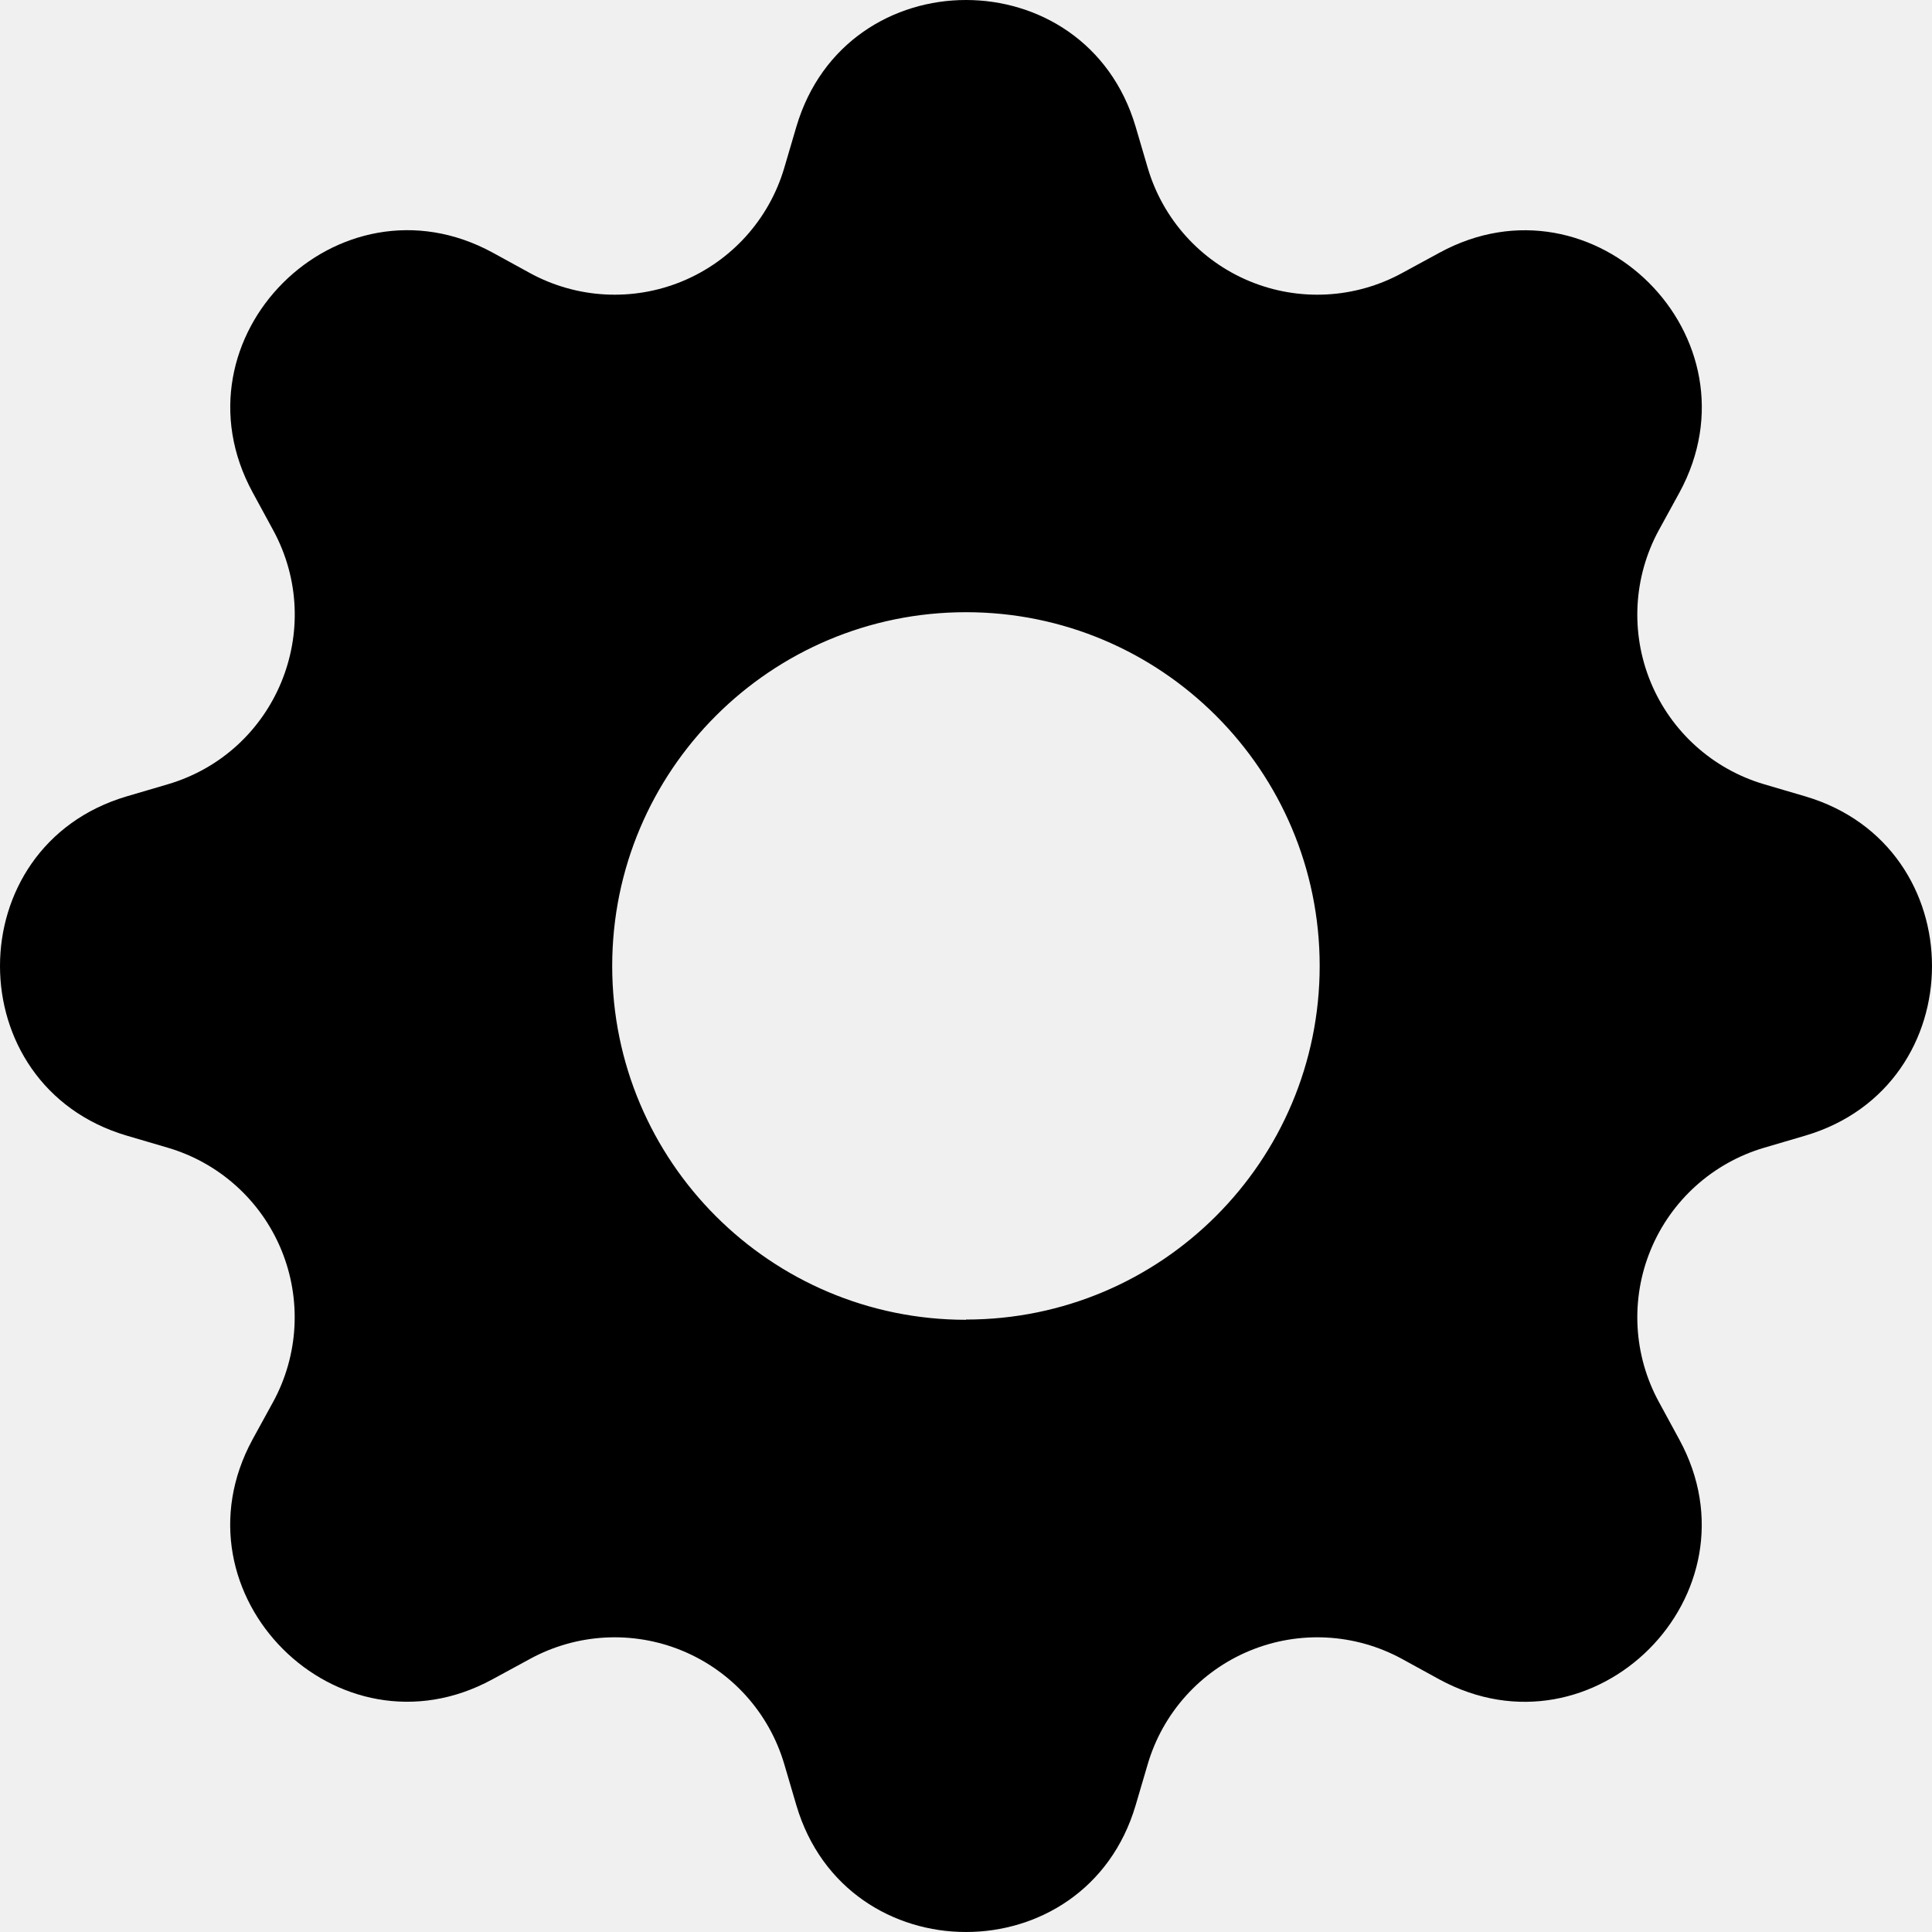
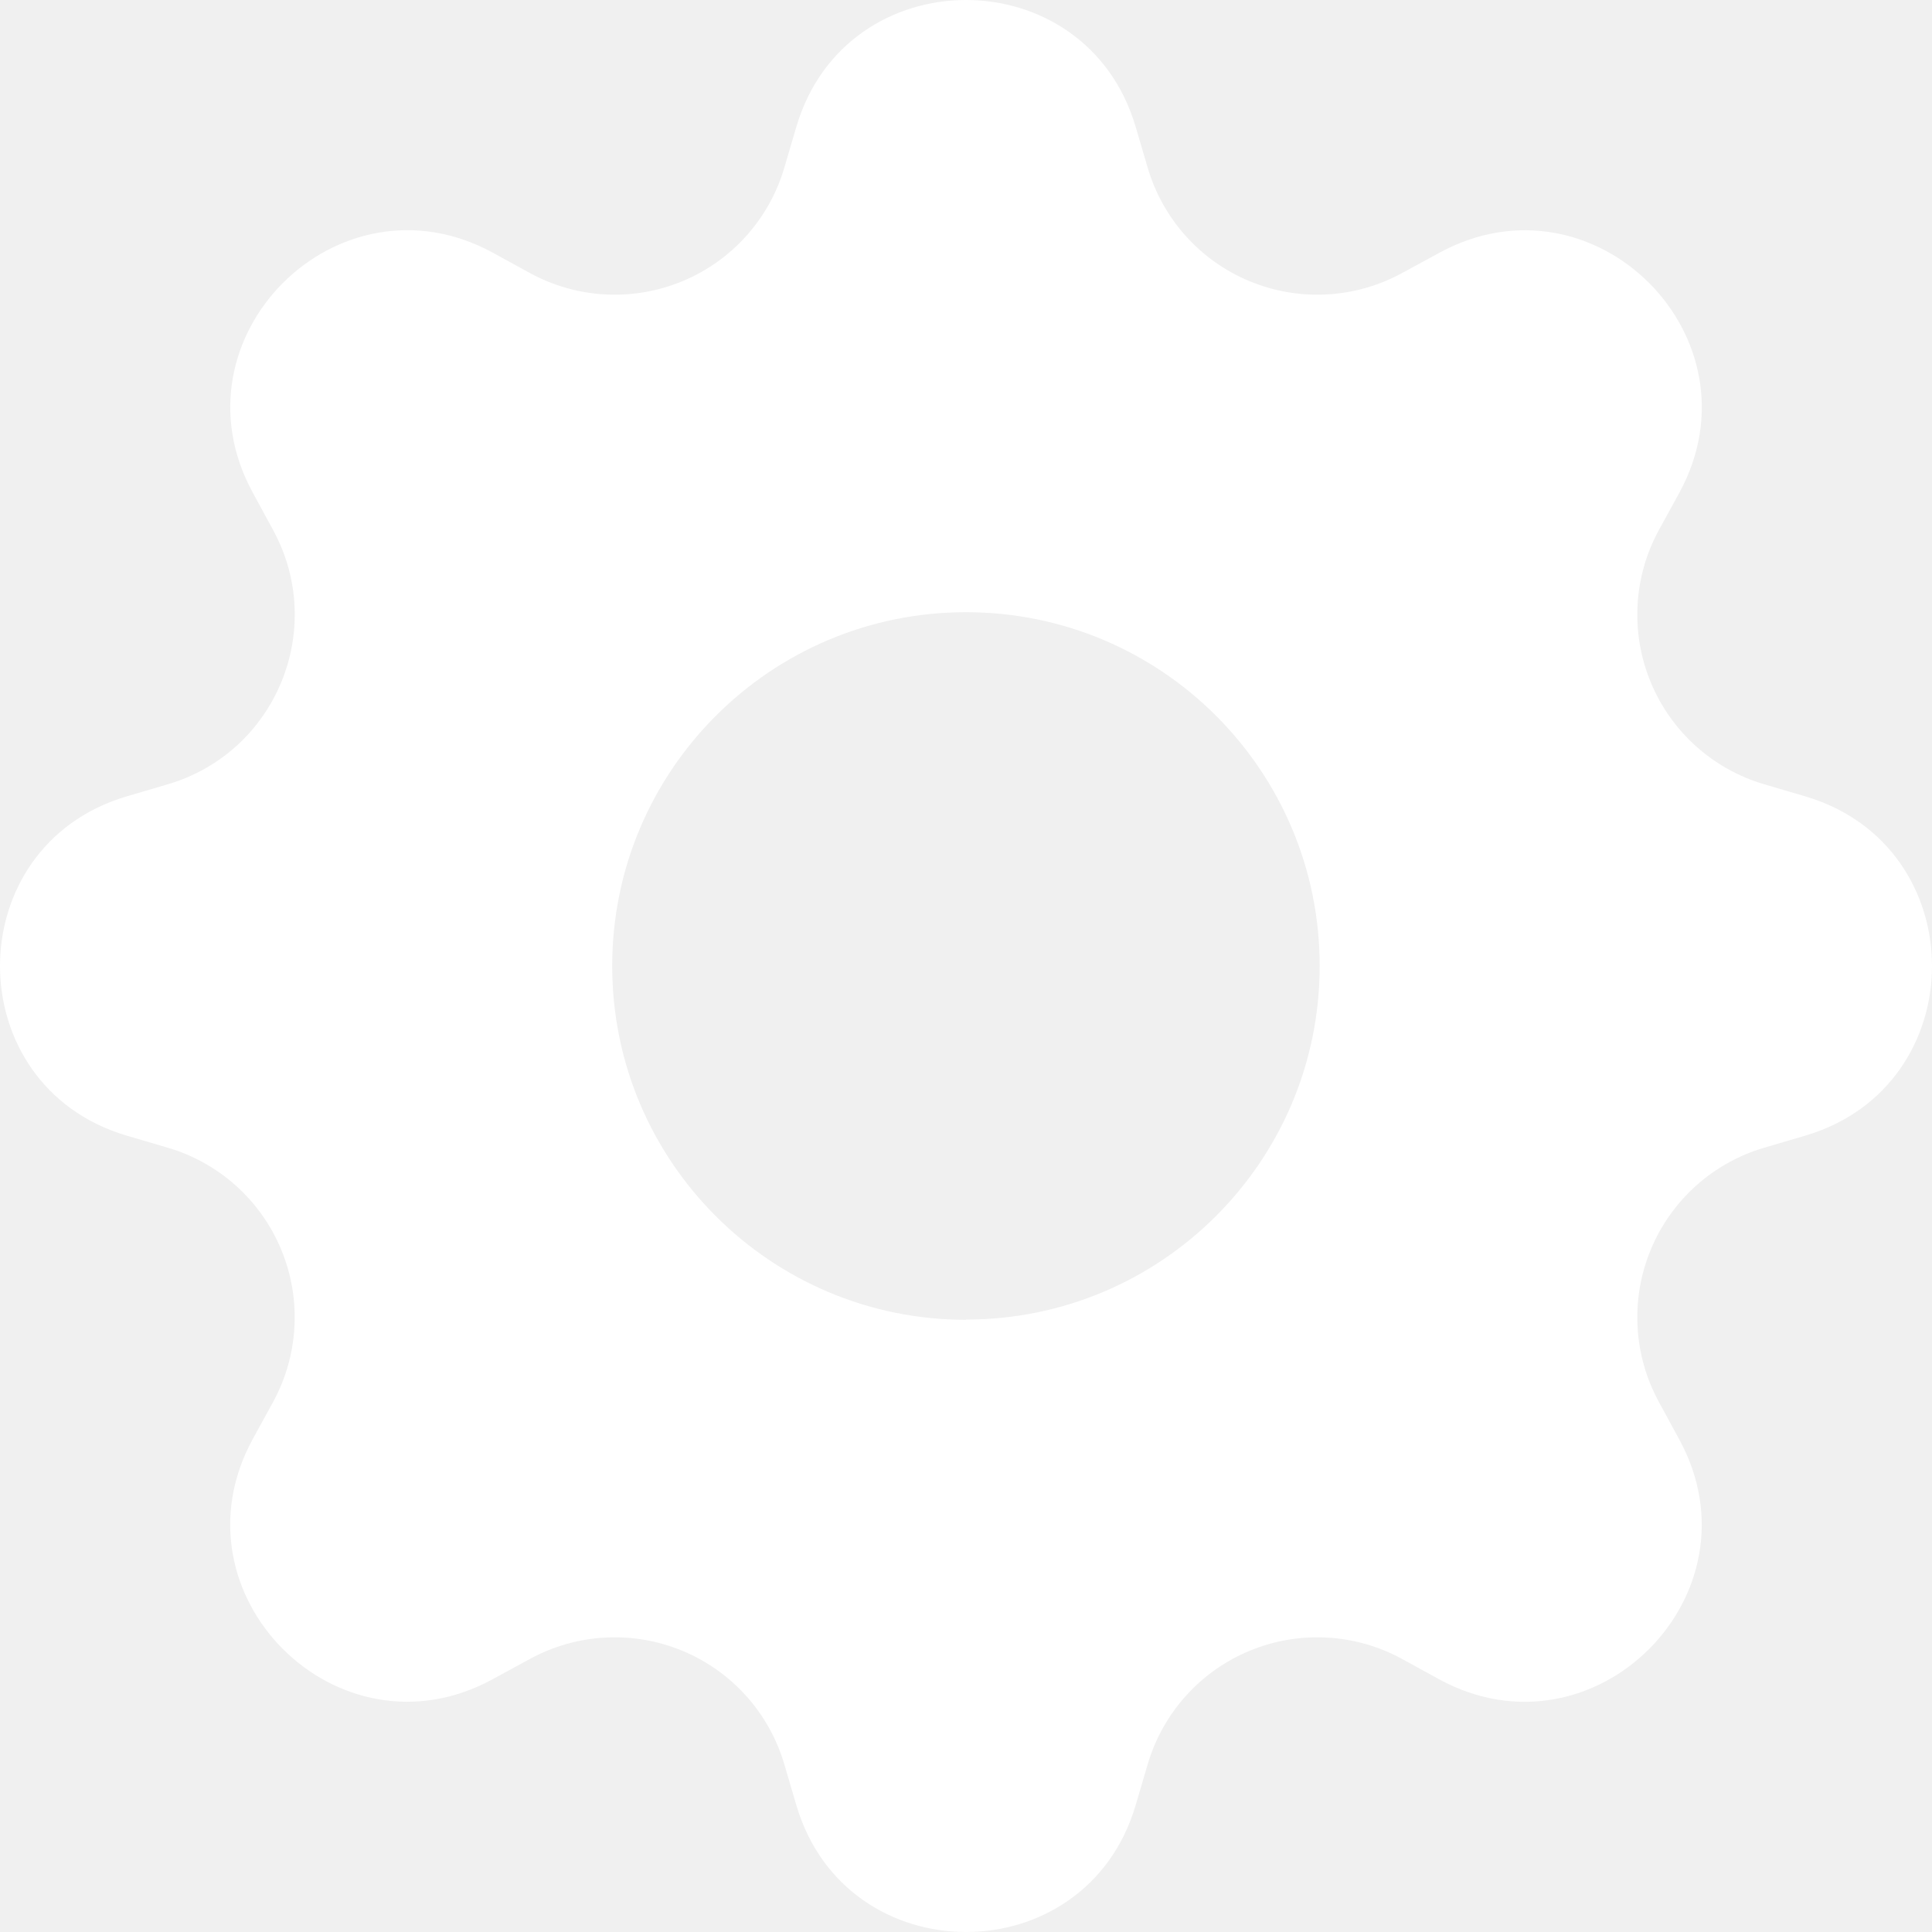
- <svg xmlns="http://www.w3.org/2000/svg" width="16" height="16" fill="currentColor" class="bi bi-gear-fill" viewBox="0 0 16 16">
+ <svg xmlns="http://www.w3.org/2000/svg" width="18" height="18" fill="#fff" class="bi bi-gear-fill" viewBox="0 0 16 16">
  <path d="M9.405 1.05c-.413-1.4-2.397-1.4-2.81 0l-.1.34a1.464 1.464 0 0 1-2.105.872l-.31-.17c-1.283-.698-2.686.705-1.987 1.987l.169.311c.446.82.023 1.841-.872 2.105l-.34.1c-1.4.413-1.4 2.397 0 2.81l.34.1a1.464 1.464 0 0 1 .872 2.105l-.17.31c-.698 1.283.705 2.686 1.987 1.987l.311-.169a1.464 1.464 0 0 1 2.105.872l.1.34c.413 1.4 2.397 1.4 2.81 0l.1-.34a1.464 1.464 0 0 1 2.105-.872l.31.17c1.283.698 2.686-.705 1.987-1.987l-.169-.311a1.464 1.464 0 0 1 .872-2.105l.34-.1c1.4-.413 1.4-2.397 0-2.81l-.34-.1a1.464 1.464 0 0 1-.872-2.105l.17-.31c.698-1.283-.705-2.686-1.987-1.987l-.311.169a1.464 1.464 0 0 1-2.105-.872l-.1-.34zM8 10.93a2.929 2.929 0 1 1 0-5.86 2.929 2.929 0 0 1 0 5.858z" />
</svg>
